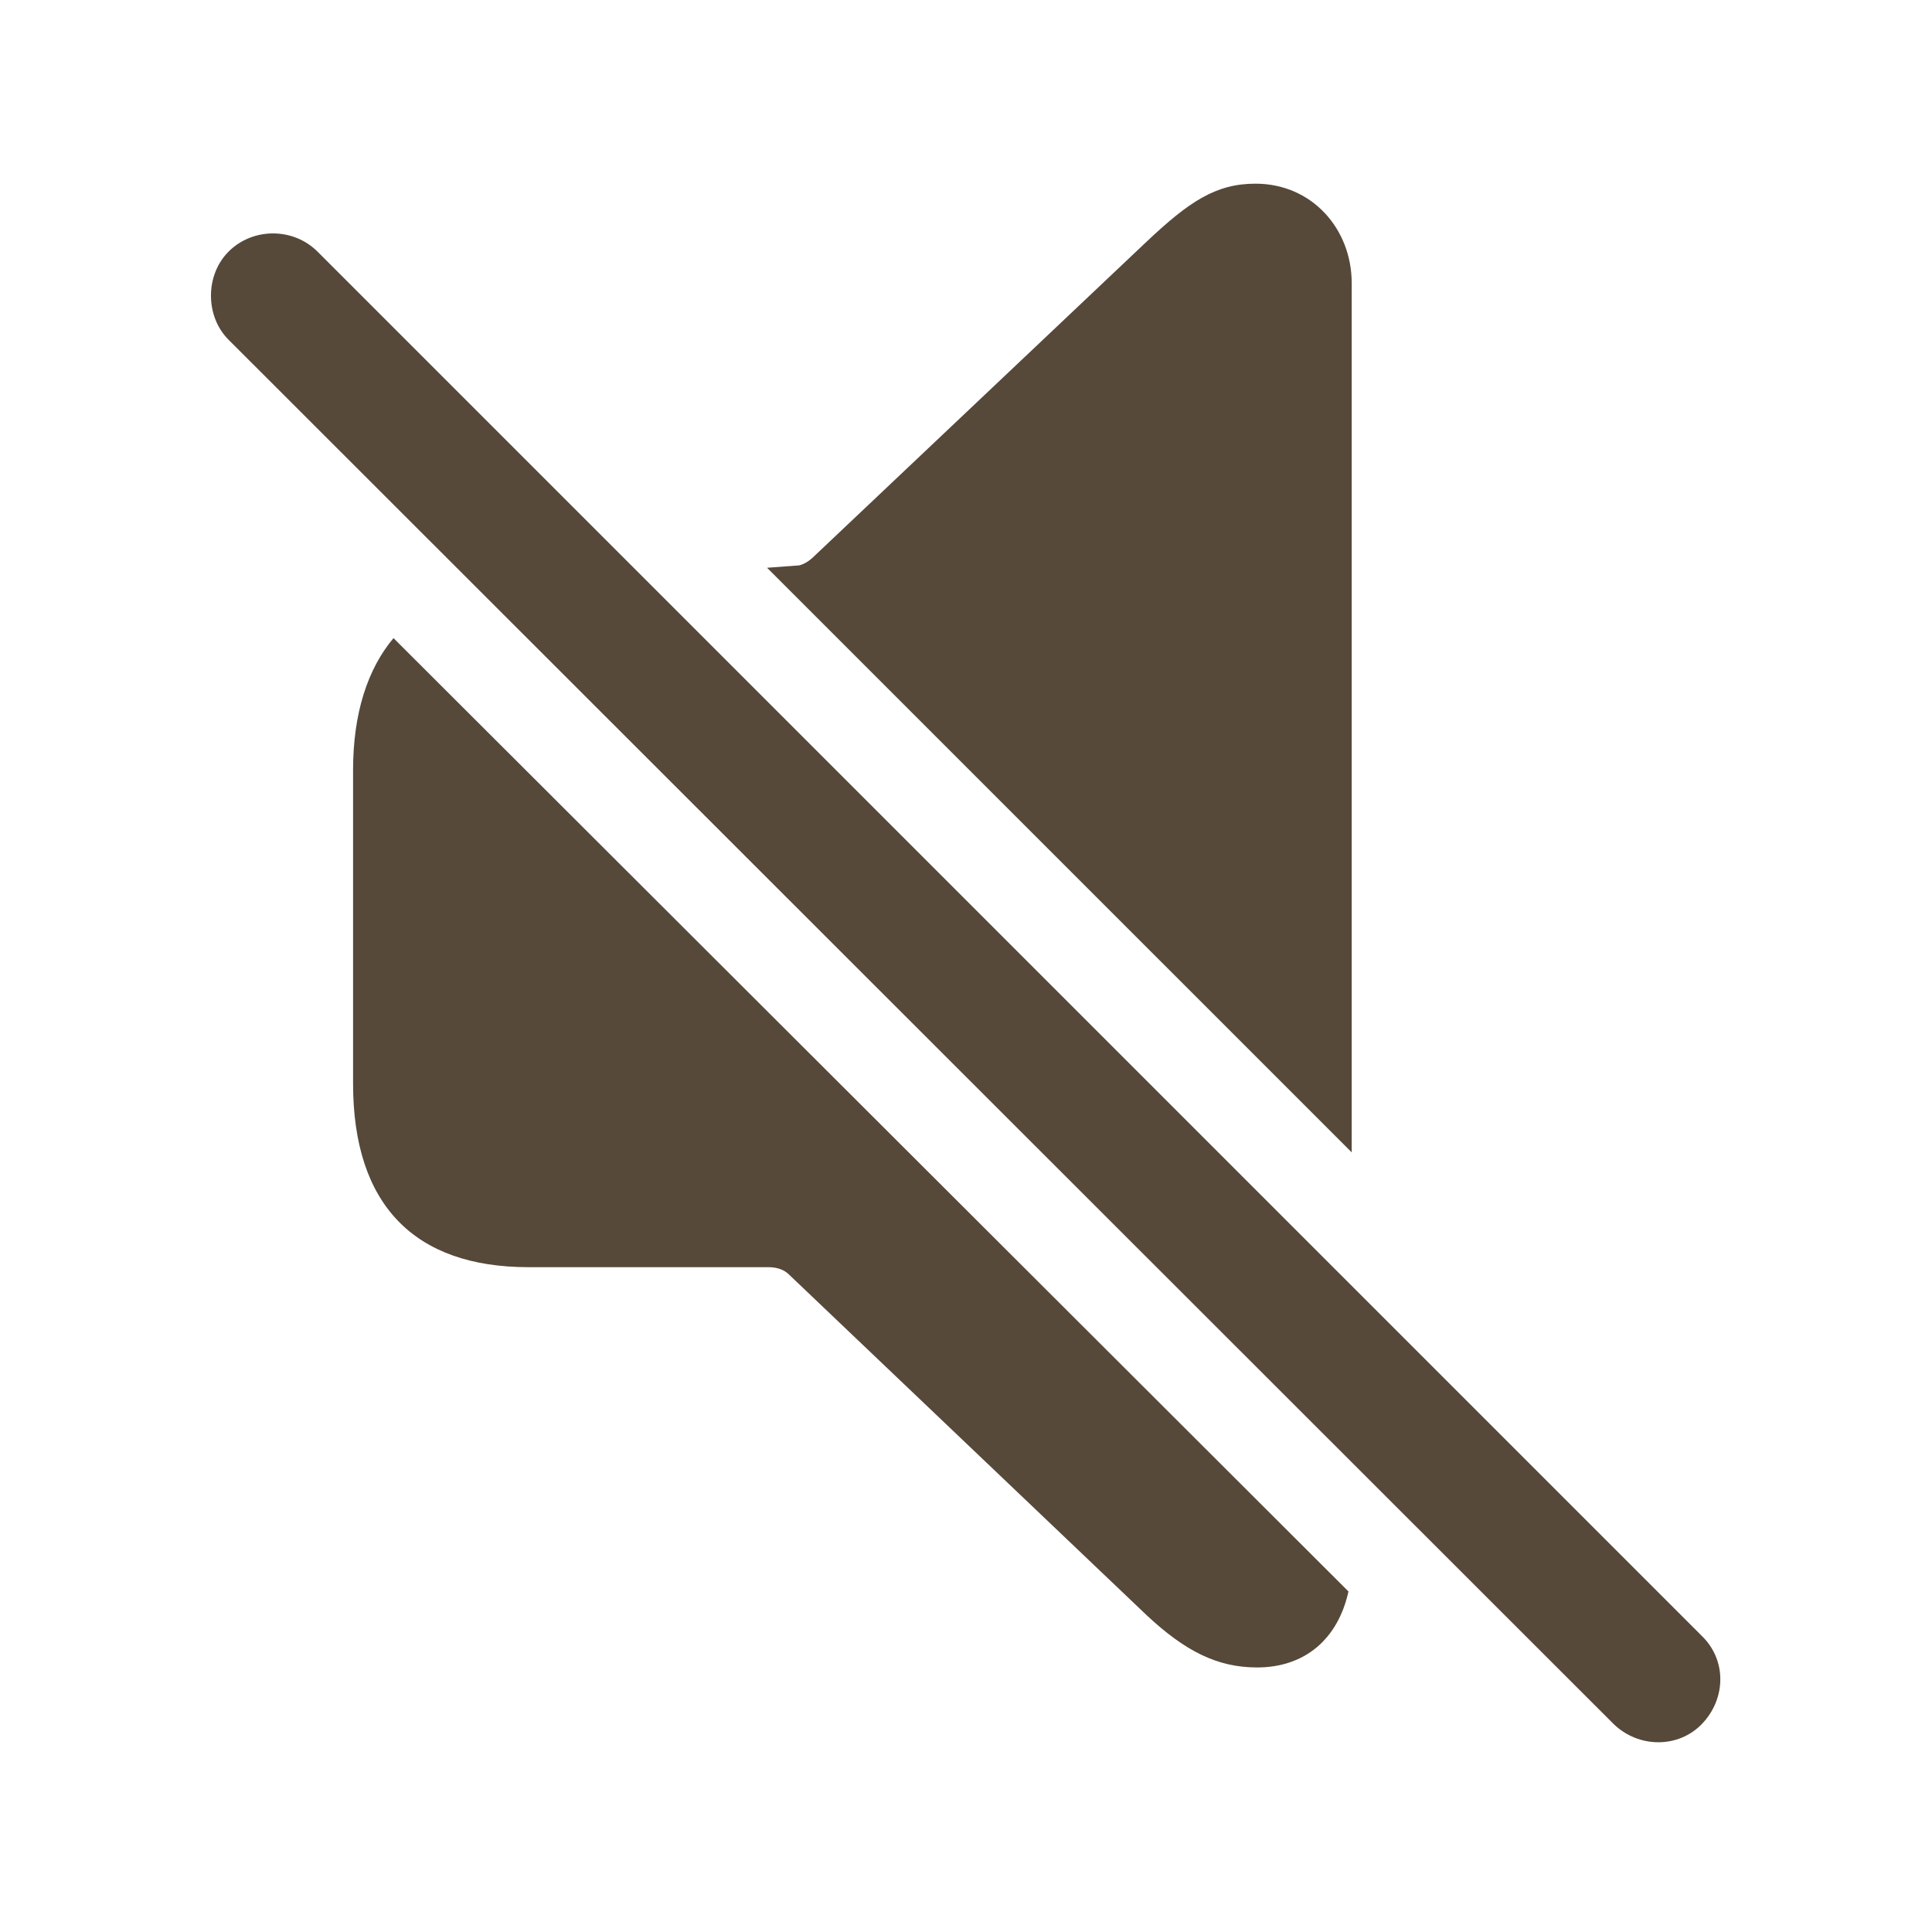
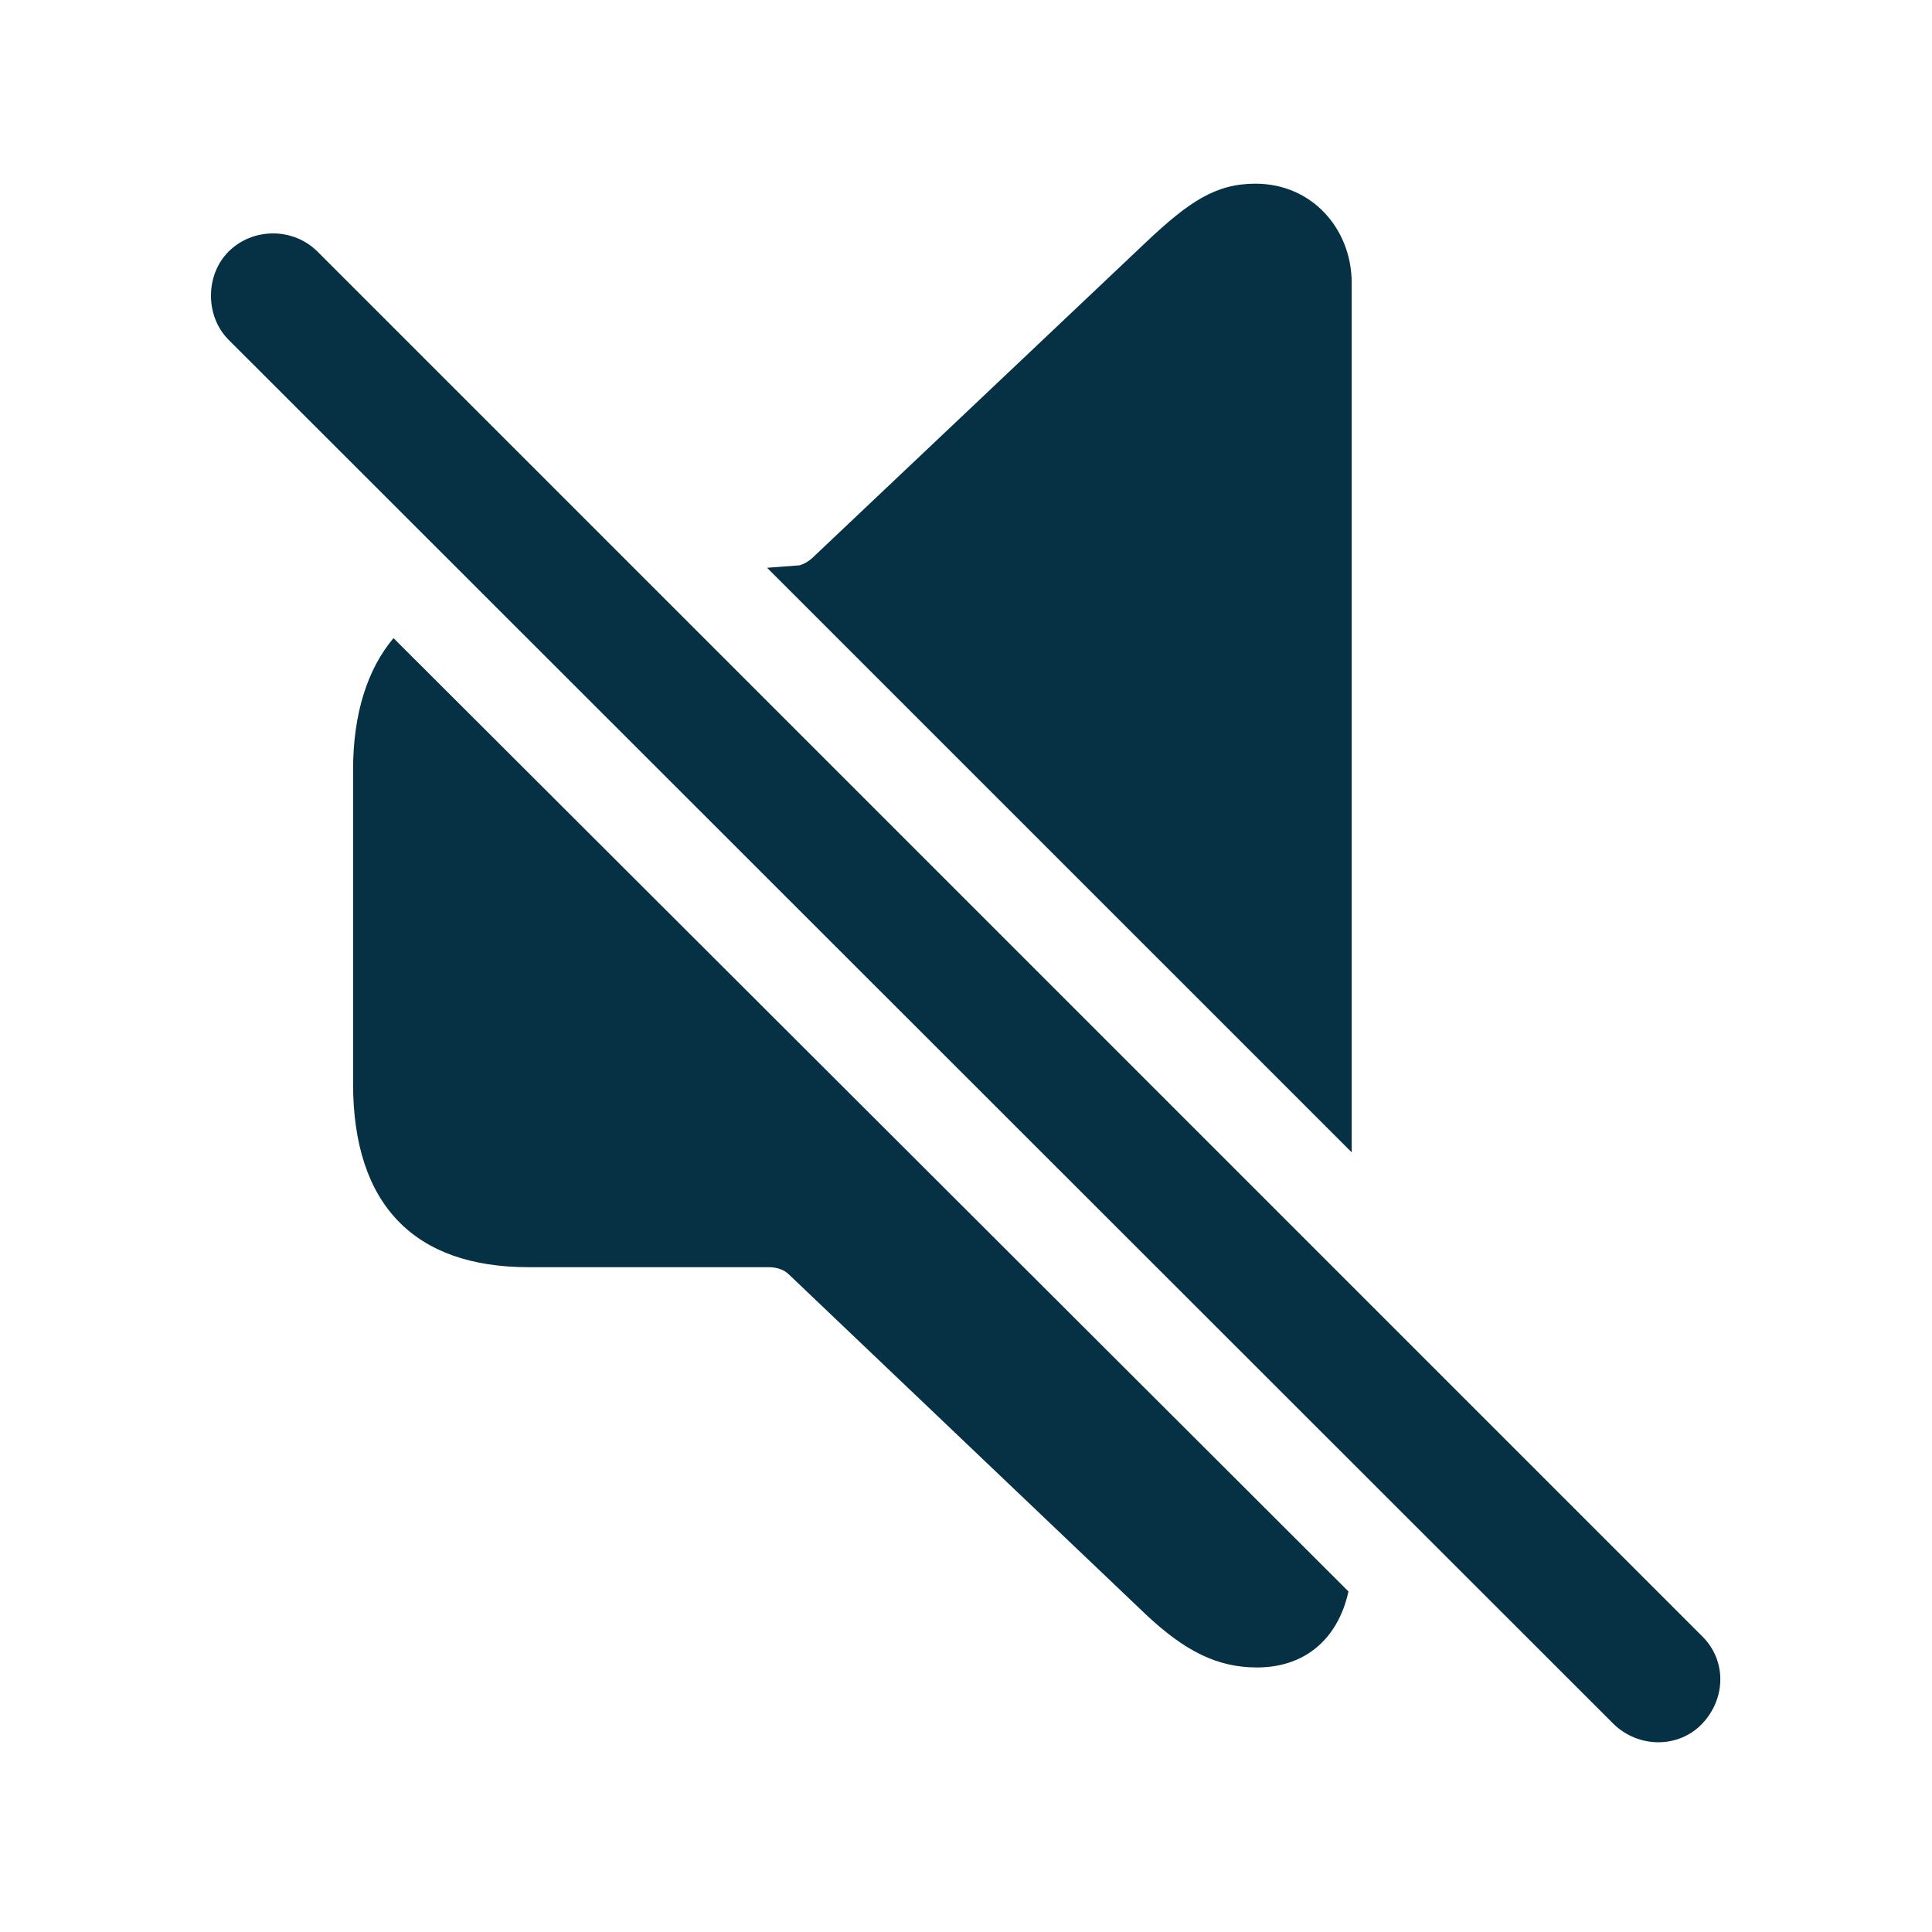
- <svg fill="#56493A" width="120px" height="120px" viewBox="0 0 56 56">
+ <svg fill="#063044" width="120px" height="120px" viewBox="0 0 56 56">
  <path d="M 39.18 33.402 L 39.18 8.207 C 39.18 6.637 38.031 5.324 36.391 5.324 C 35.242 5.324 34.469 5.84 33.227 7.012 L 23.617 16.105 C 23.477 16.246 23.336 16.34 23.172 16.387 L 22.234 16.457 Z M 46.773 49.973 C 47.5 50.676 48.648 50.676 49.328 49.973 C 50.031 49.246 50.055 48.121 49.328 47.418 L 9.203 7.293 C 8.5 6.59 7.328 6.59 6.625 7.293 C 5.945 7.973 5.945 9.168 6.625 9.848 Z M 36.437 48.332 C 37.82 48.332 38.781 47.512 39.086 46.129 L 11.406 18.496 C 10.656 19.387 10.234 20.676 10.234 22.316 L 10.234 31.41 C 10.234 34.926 12.015 36.73 15.32 36.73 L 22.281 36.73 C 22.515 36.73 22.727 36.801 22.867 36.941 L 33.227 46.809 C 34.352 47.863 35.289 48.332 36.437 48.332 Z" />
</svg>
